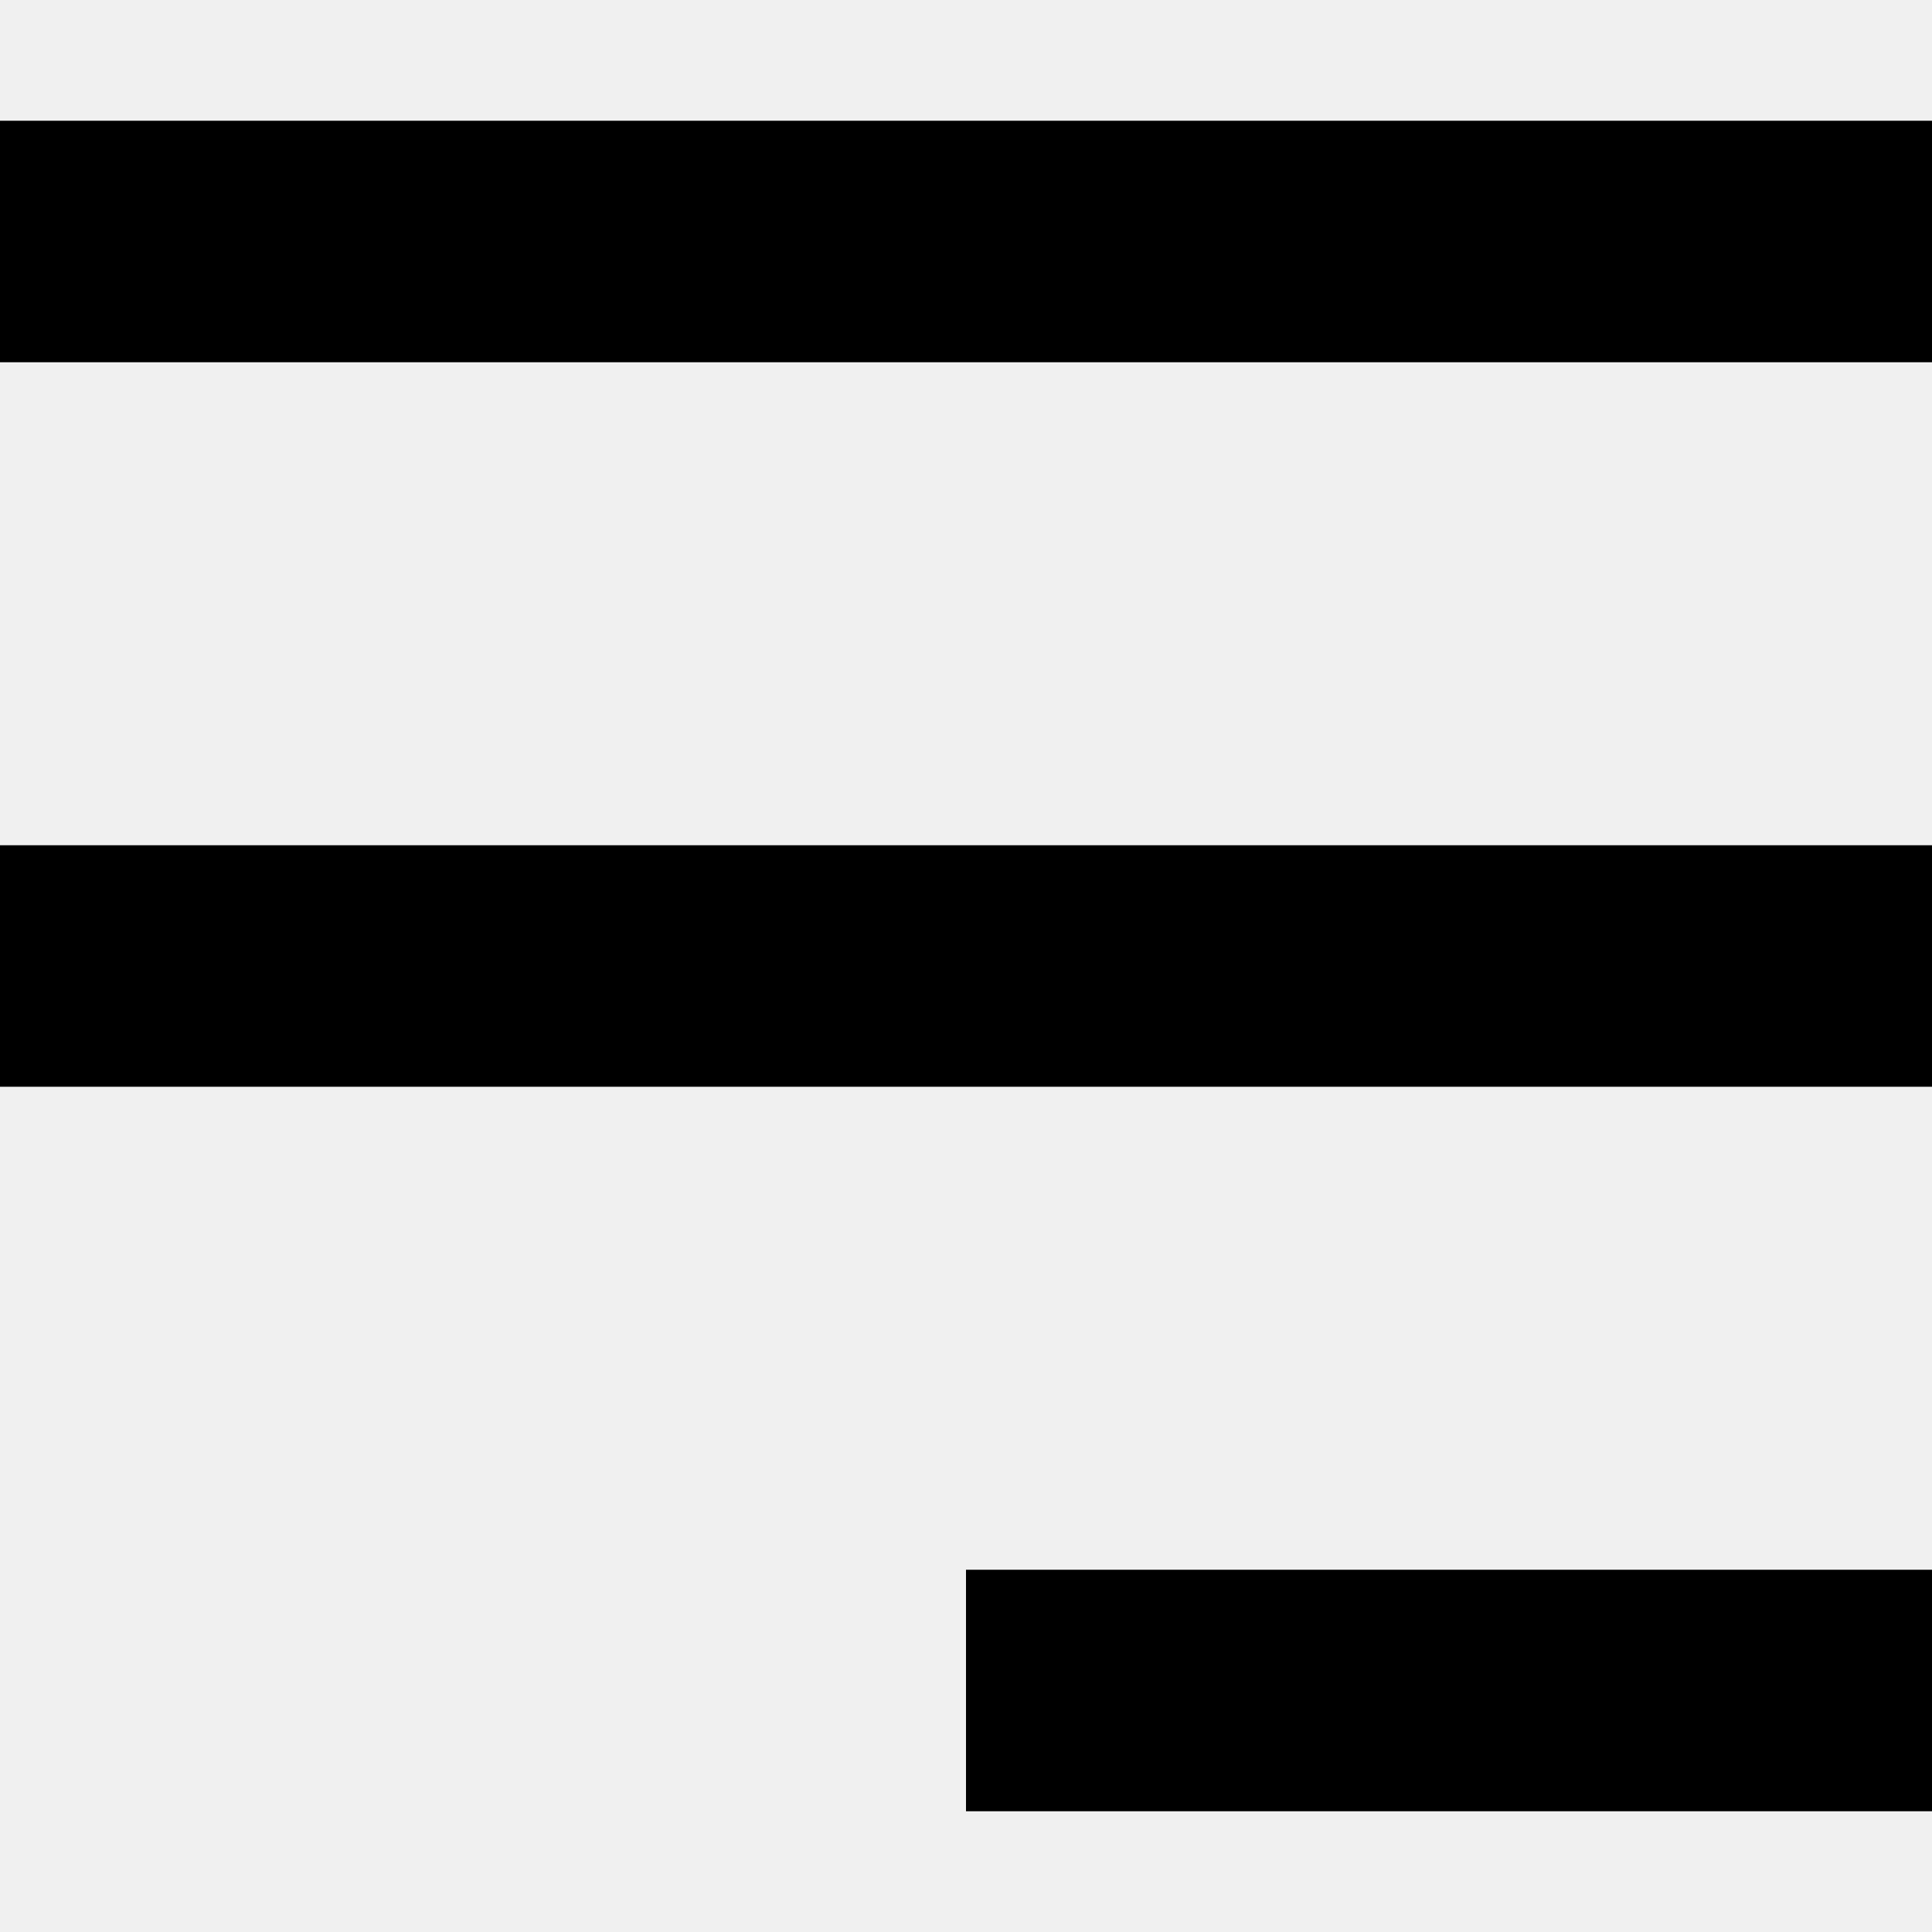
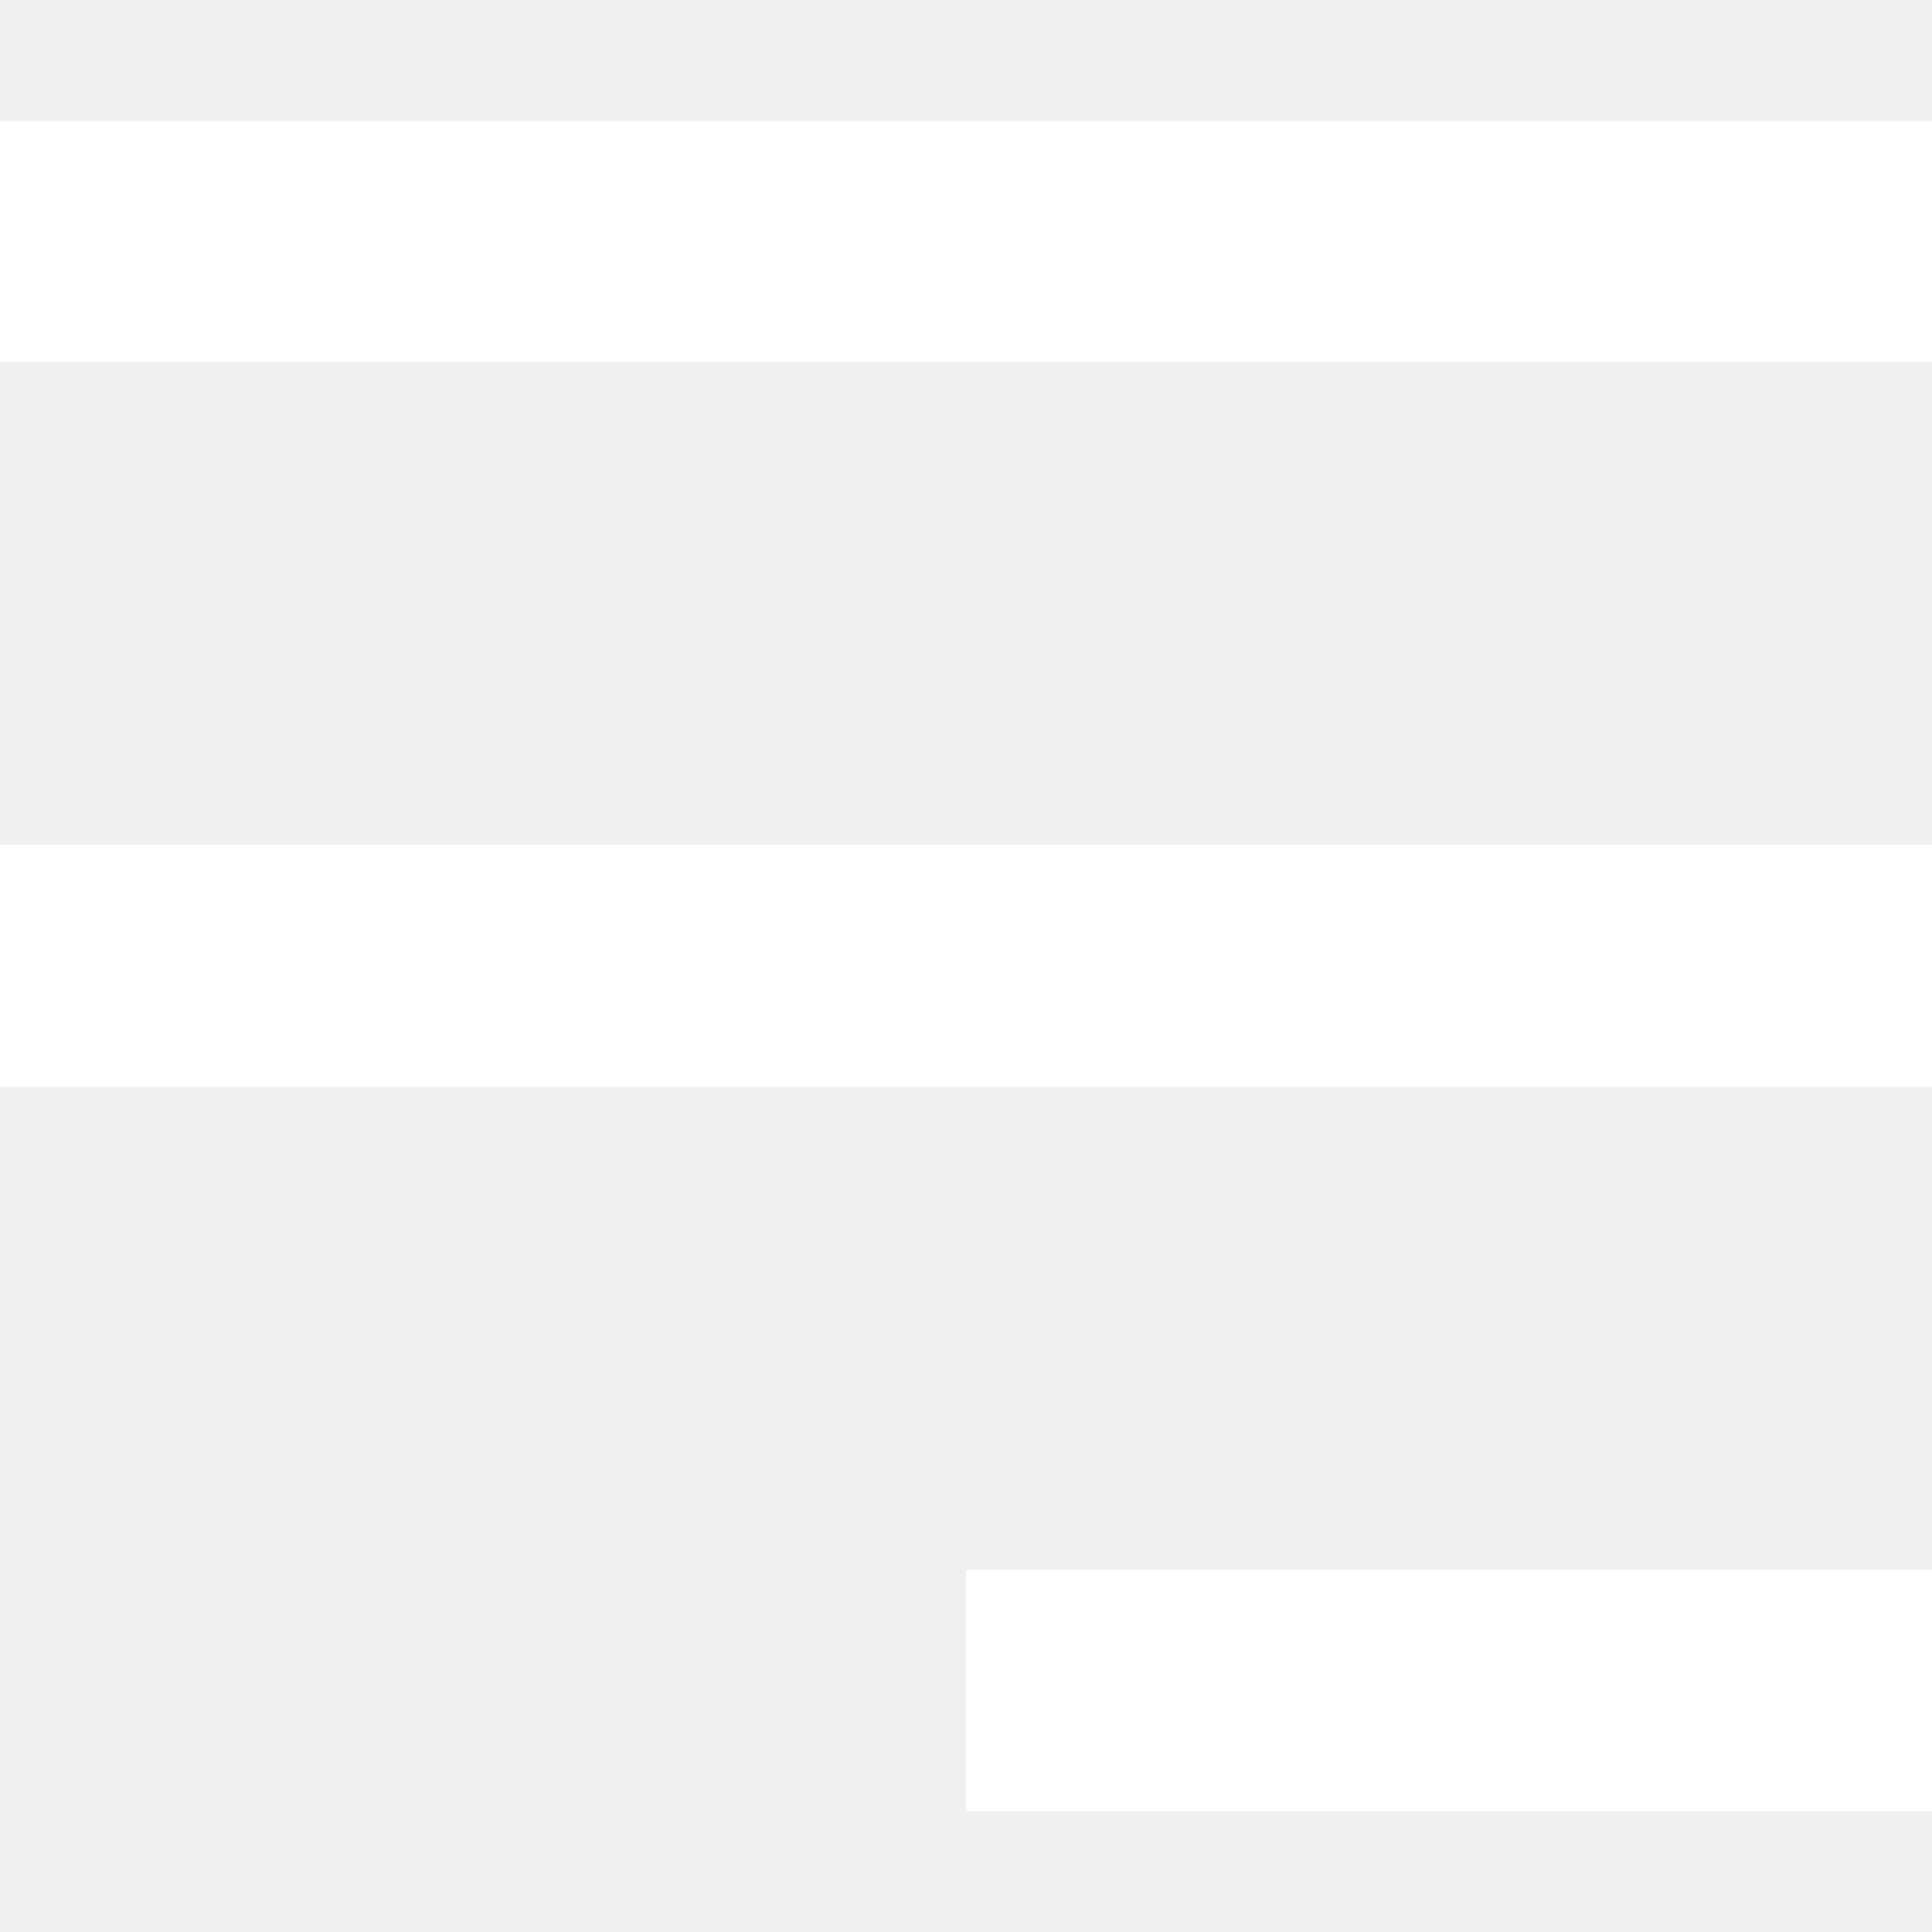
<svg xmlns="http://www.w3.org/2000/svg" width="16" height="16" viewBox="0 0 16 16">
  <path data-name="Rectangle 175" fill="none" d="M0 0h16v16H0z" />
-   <g data-name="Union 4">
+   <g data-name="Union 4" fill="#fff">
    <path data-name="Rectangle 172" d="M0 1h16v2H0z" />
    <path data-name="Rectangle 173" d="M0 7h16v2H0z" />
    <path data-name="Rectangle 174" d="M8 13h8v2H8z" />
  </g>
</svg>
